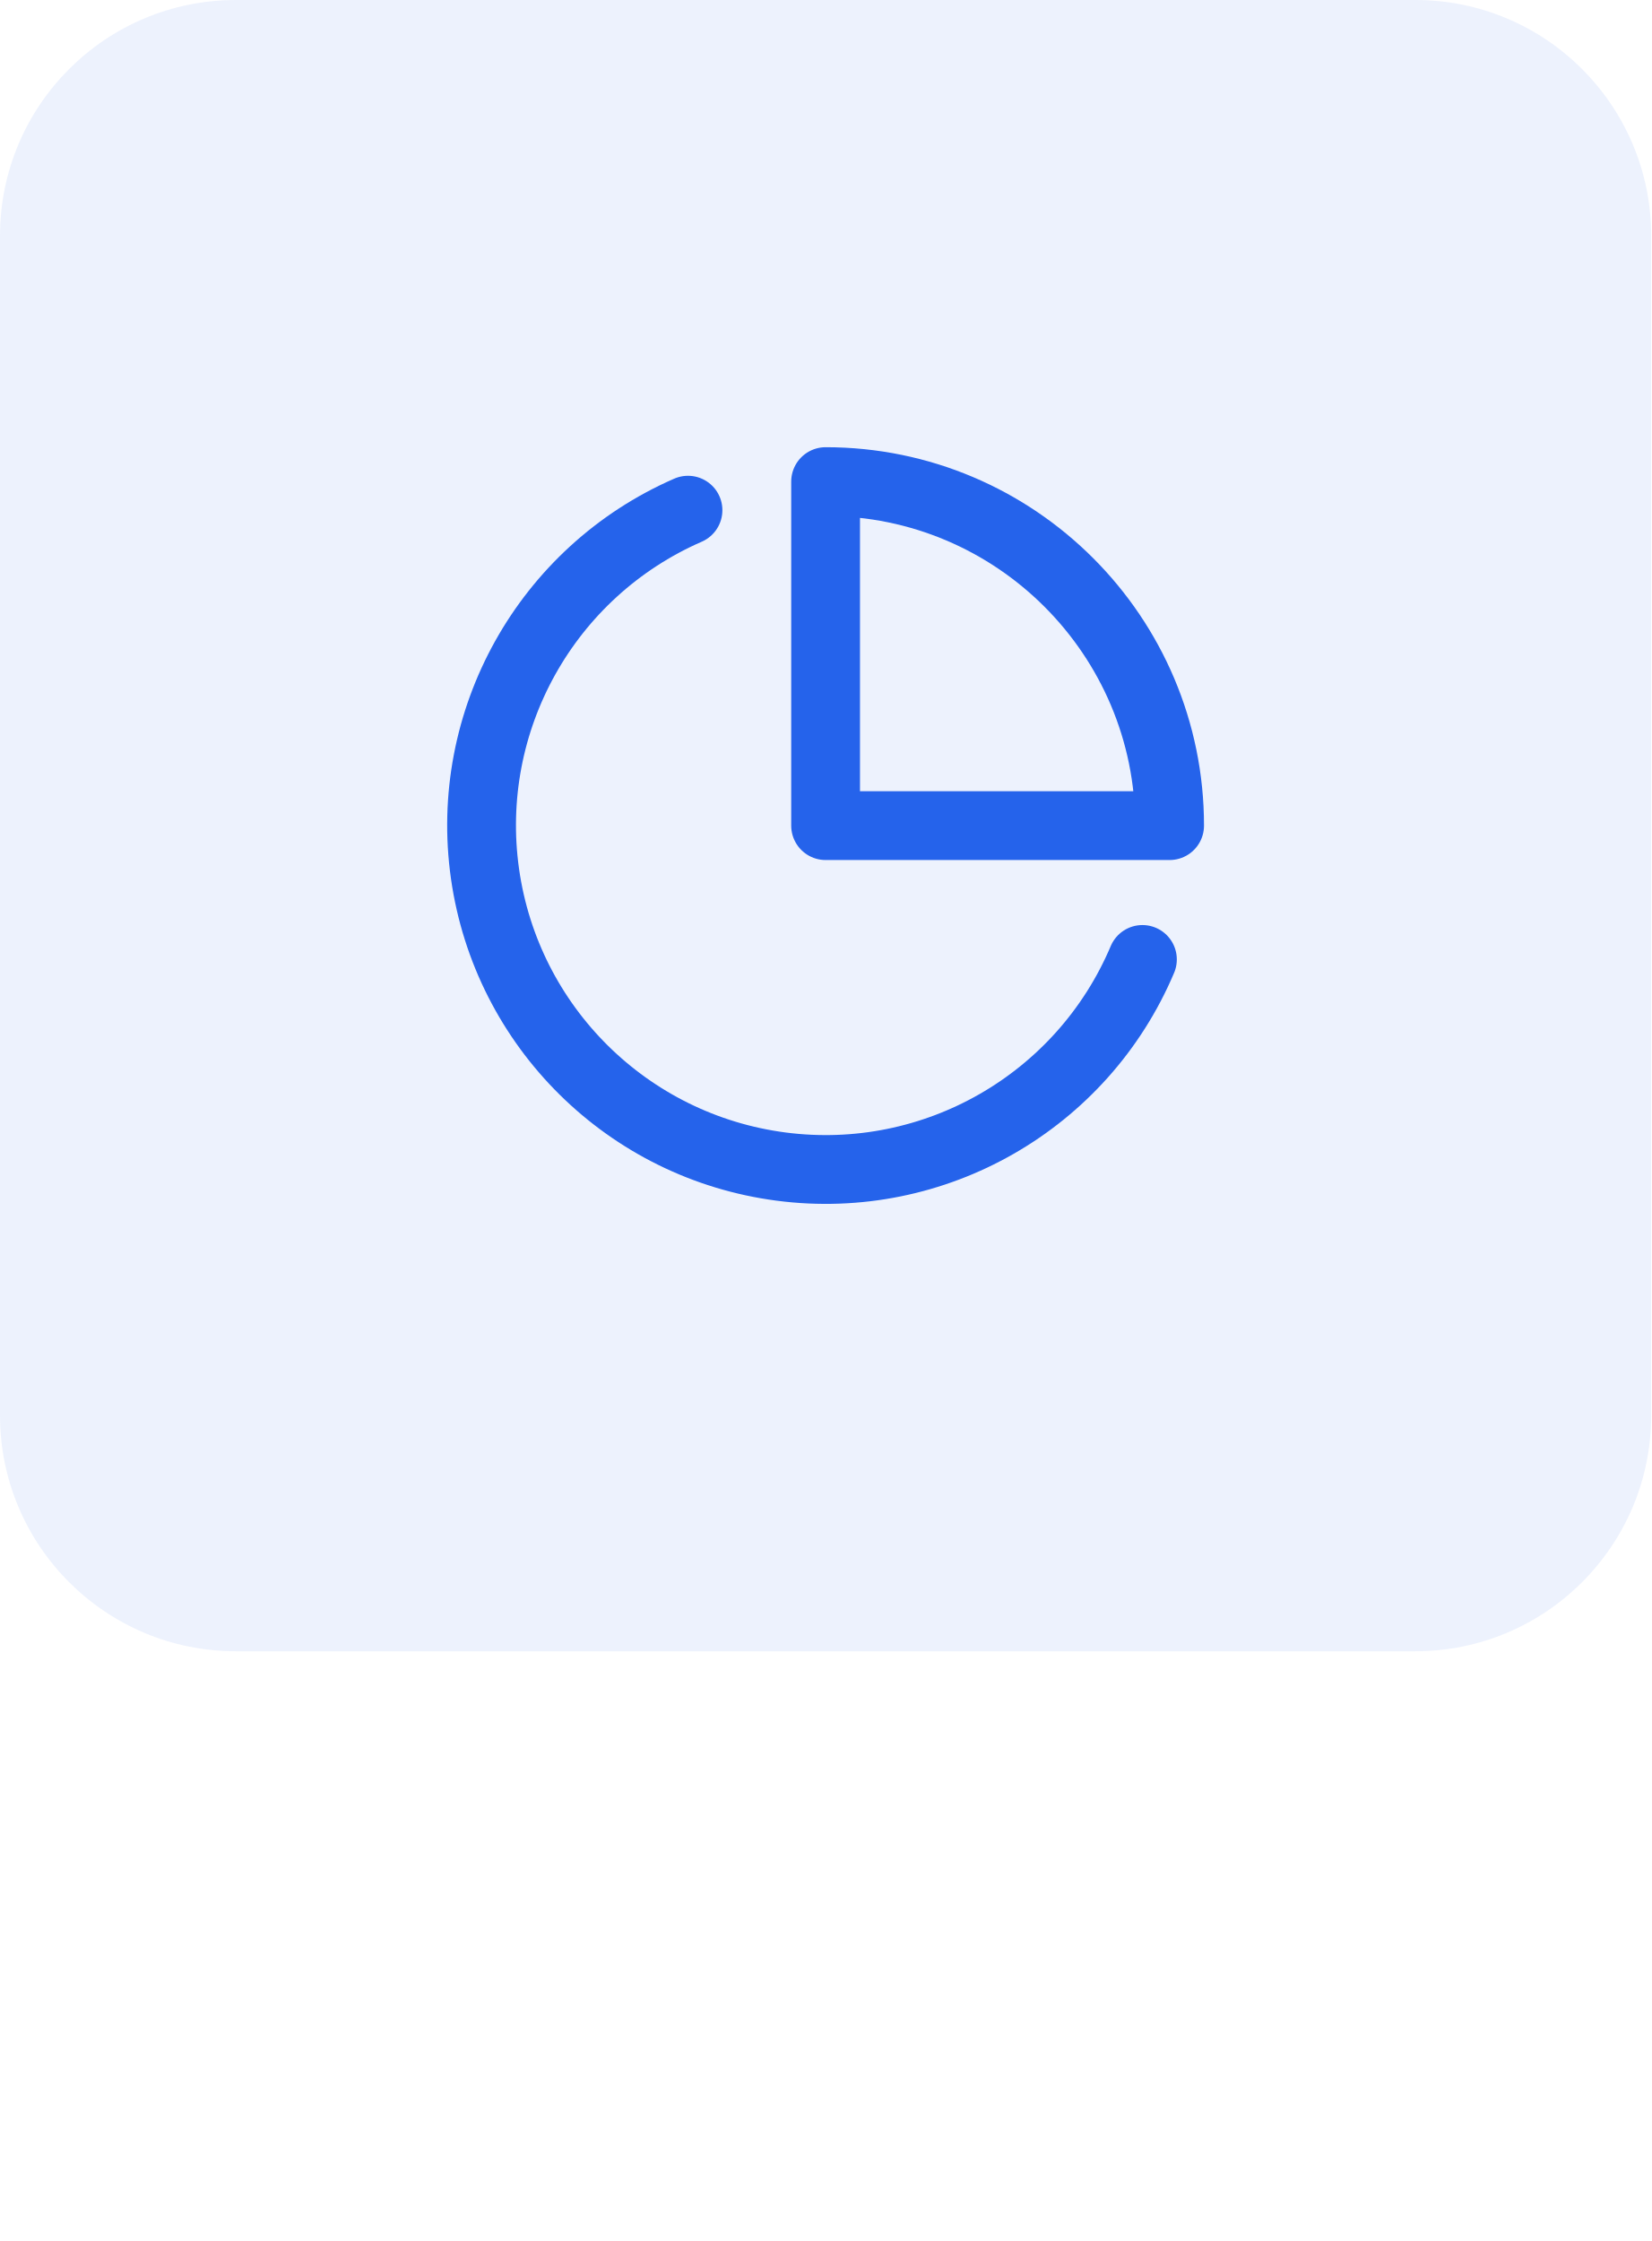
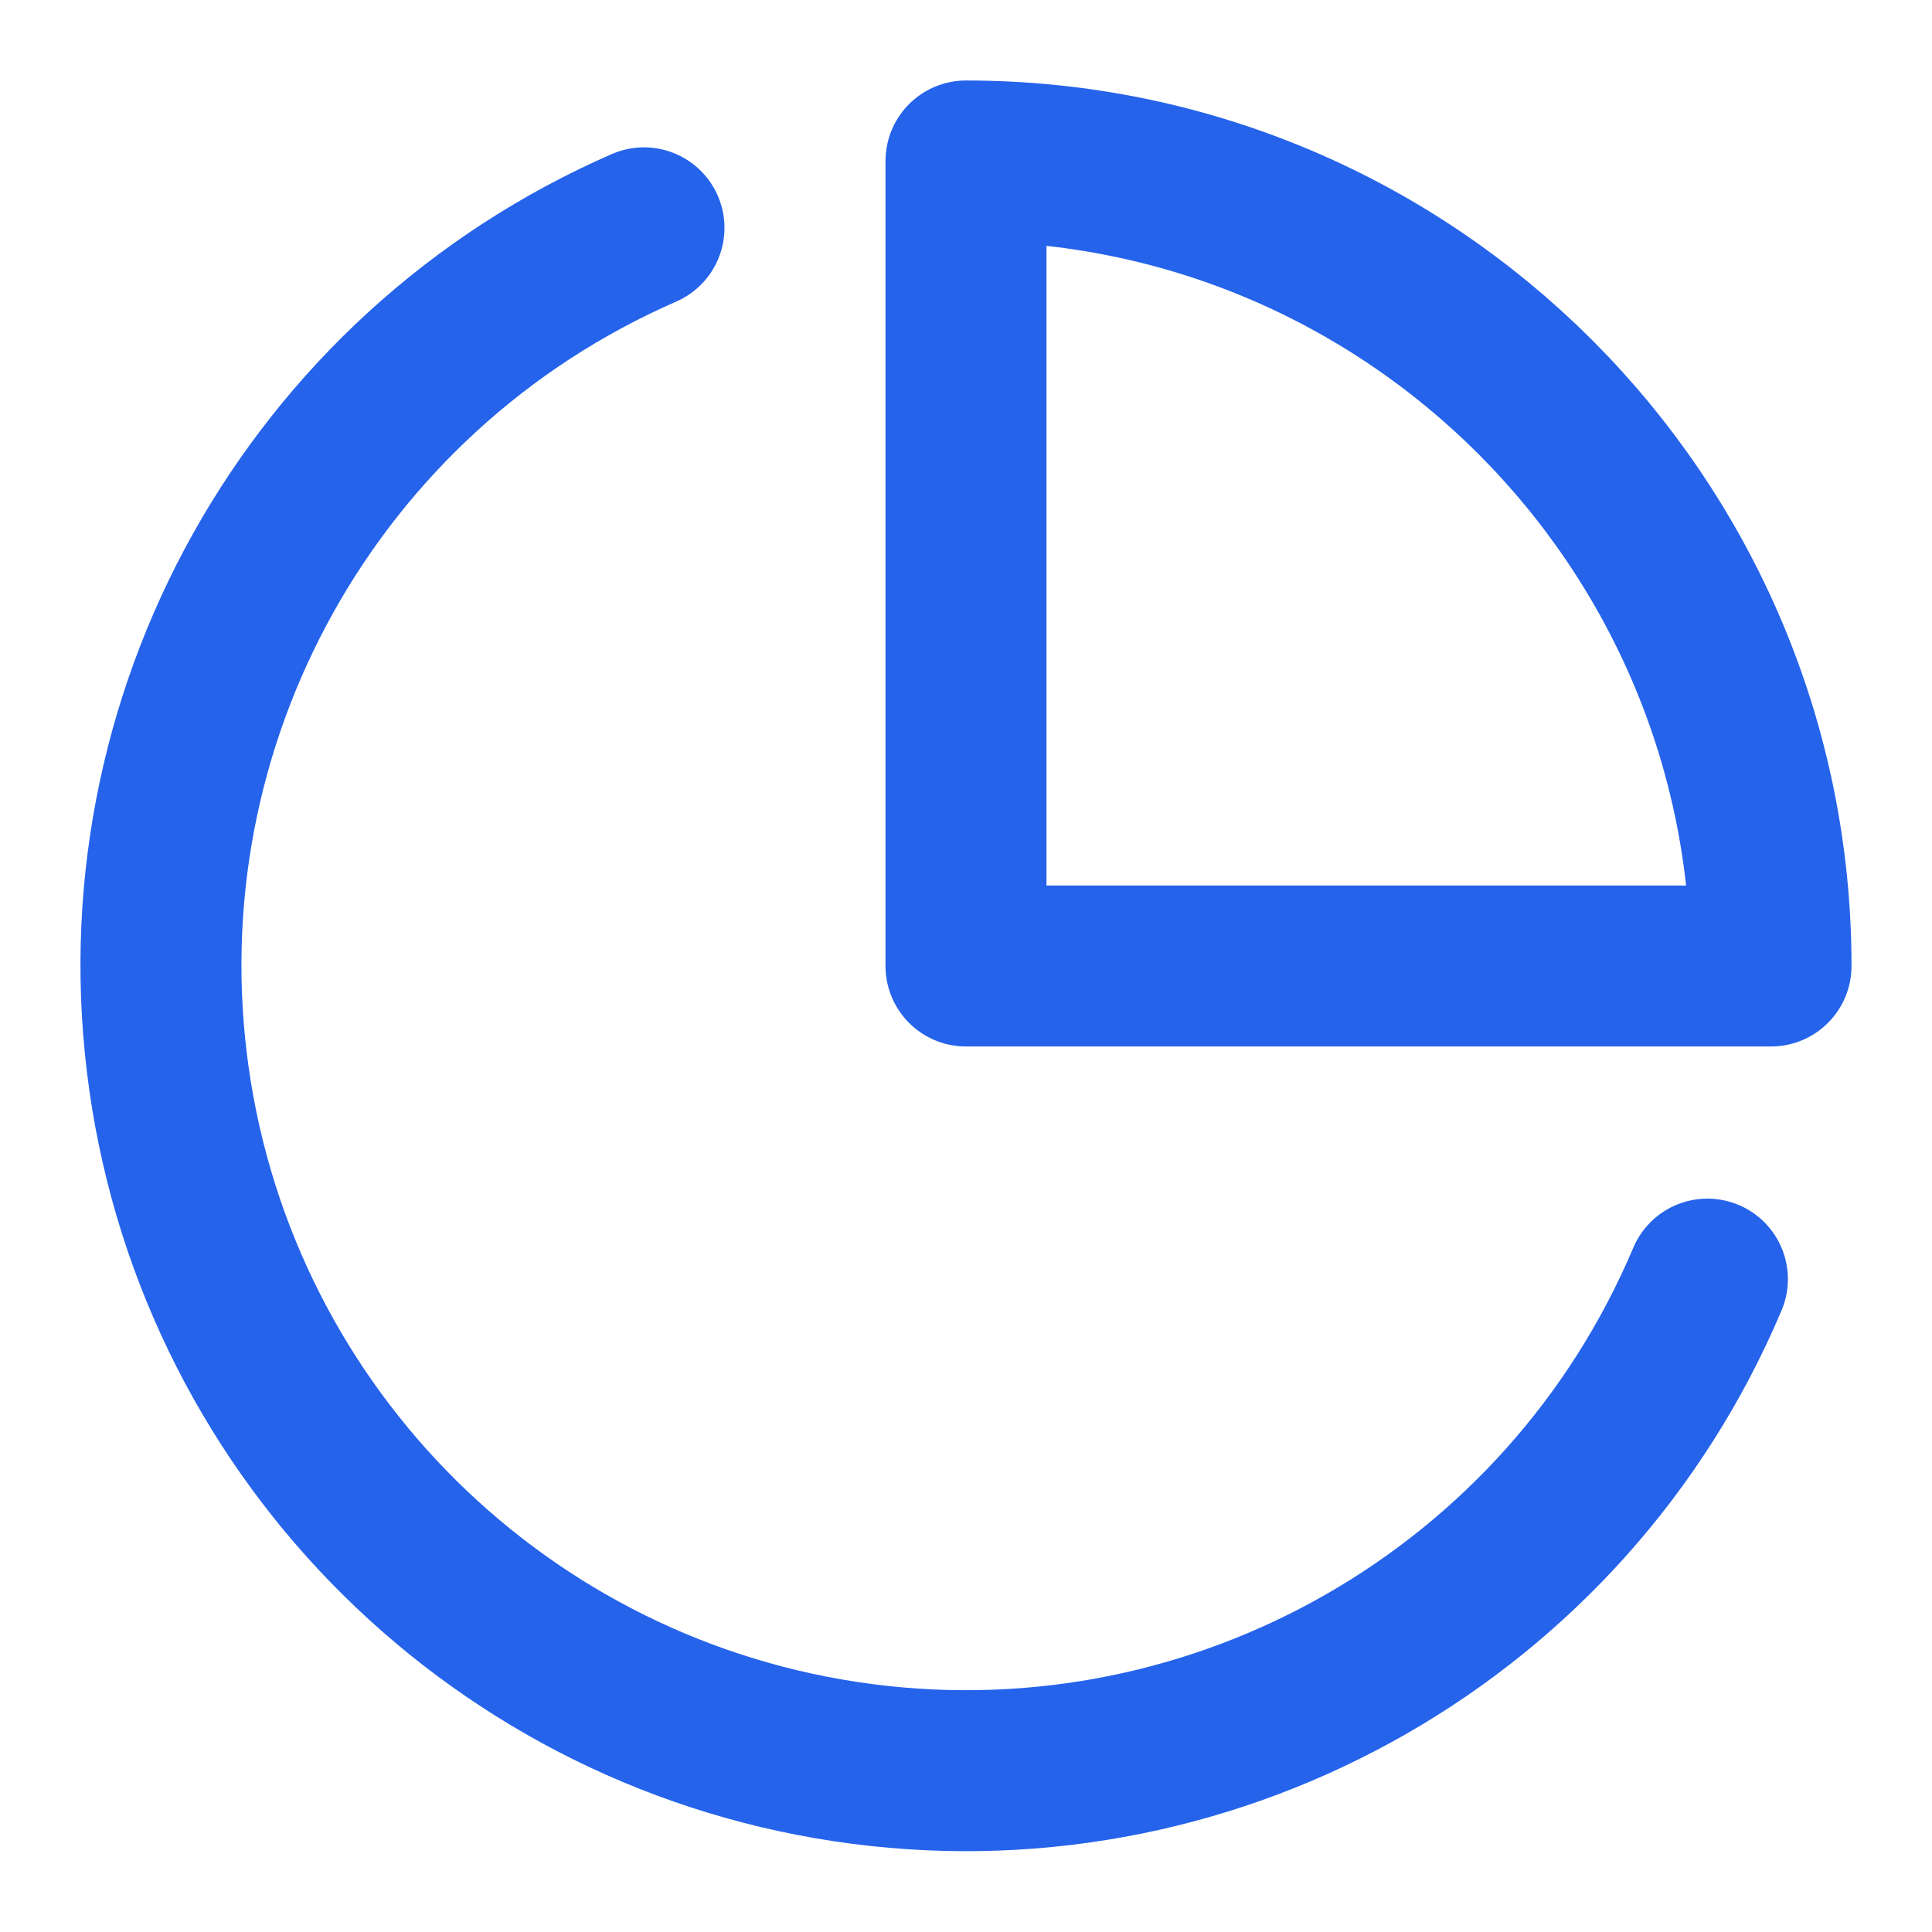
- <svg xmlns="http://www.w3.org/2000/svg" width="56" height="76" viewBox="0 0 56 76" fill="none">
-   <rect width="56" height="56" rx="8" fill="#2563EB" fill-opacity="0.08" />
-   <path d="M38.745 32.538C36.703 37.367 31.691 40.241 26.492 39.563C21.294 38.886 17.185 34.824 16.449 29.634C15.712 24.443 18.528 19.399 23.333 17.302" stroke="#2563EB" stroke-width="2.333" stroke-linecap="round" stroke-linejoin="round" />
-   <path d="M39.667 28C39.667 21.561 34.439 16.333 28 16.333V28H39.667" stroke="#2563EB" stroke-width="2.333" stroke-linecap="round" stroke-linejoin="round" />
+ <svg xmlns="http://www.w3.org/2000/svg" width="28" height="28" viewBox="0 0 28 28" fill="none">
+   <path d="M24.745 18.538C22.703 23.367 17.691 26.241 12.492 25.564C7.294 24.886 3.185 20.824 2.449 15.634C1.712 10.443 4.528 5.399 9.333 3.302" stroke="#2563EB" stroke-width="2.333" stroke-linecap="round" stroke-linejoin="round" />
+   <path d="M25.667 14C25.667 7.561 20.439 2.333 14 2.333V14H25.667" stroke="#2563EB" stroke-width="2.333" stroke-linecap="round" stroke-linejoin="round" />
</svg>
